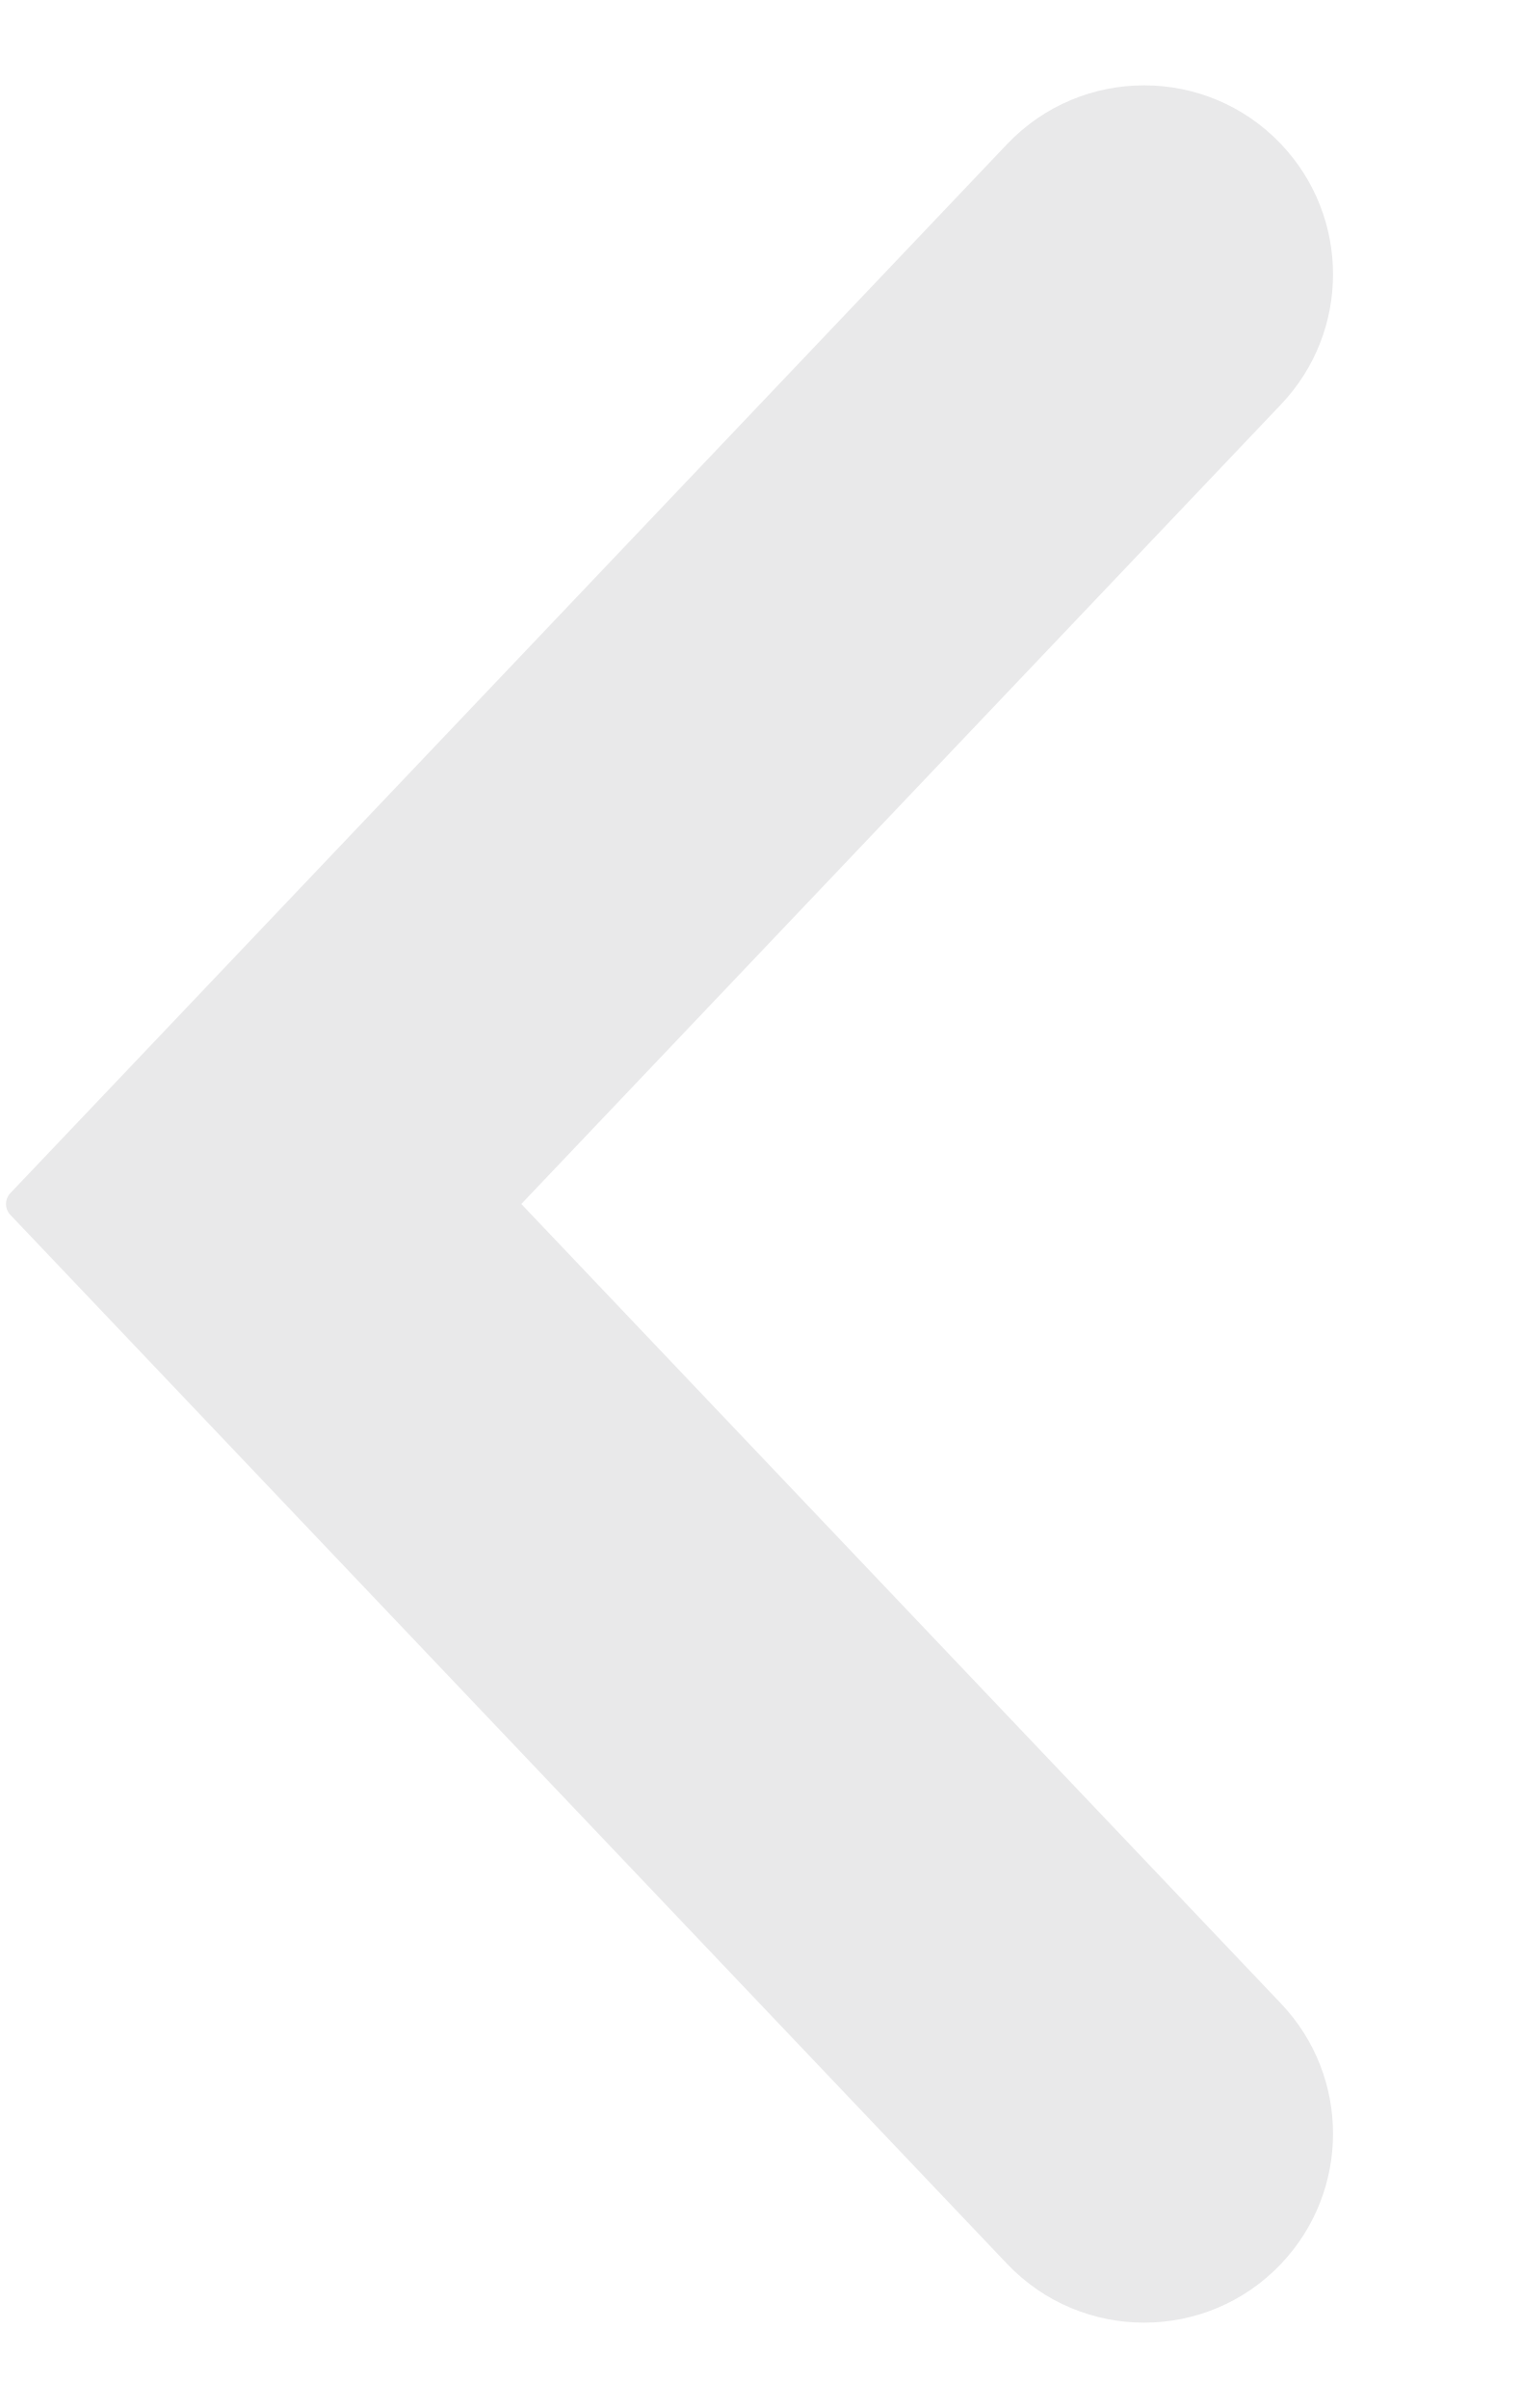
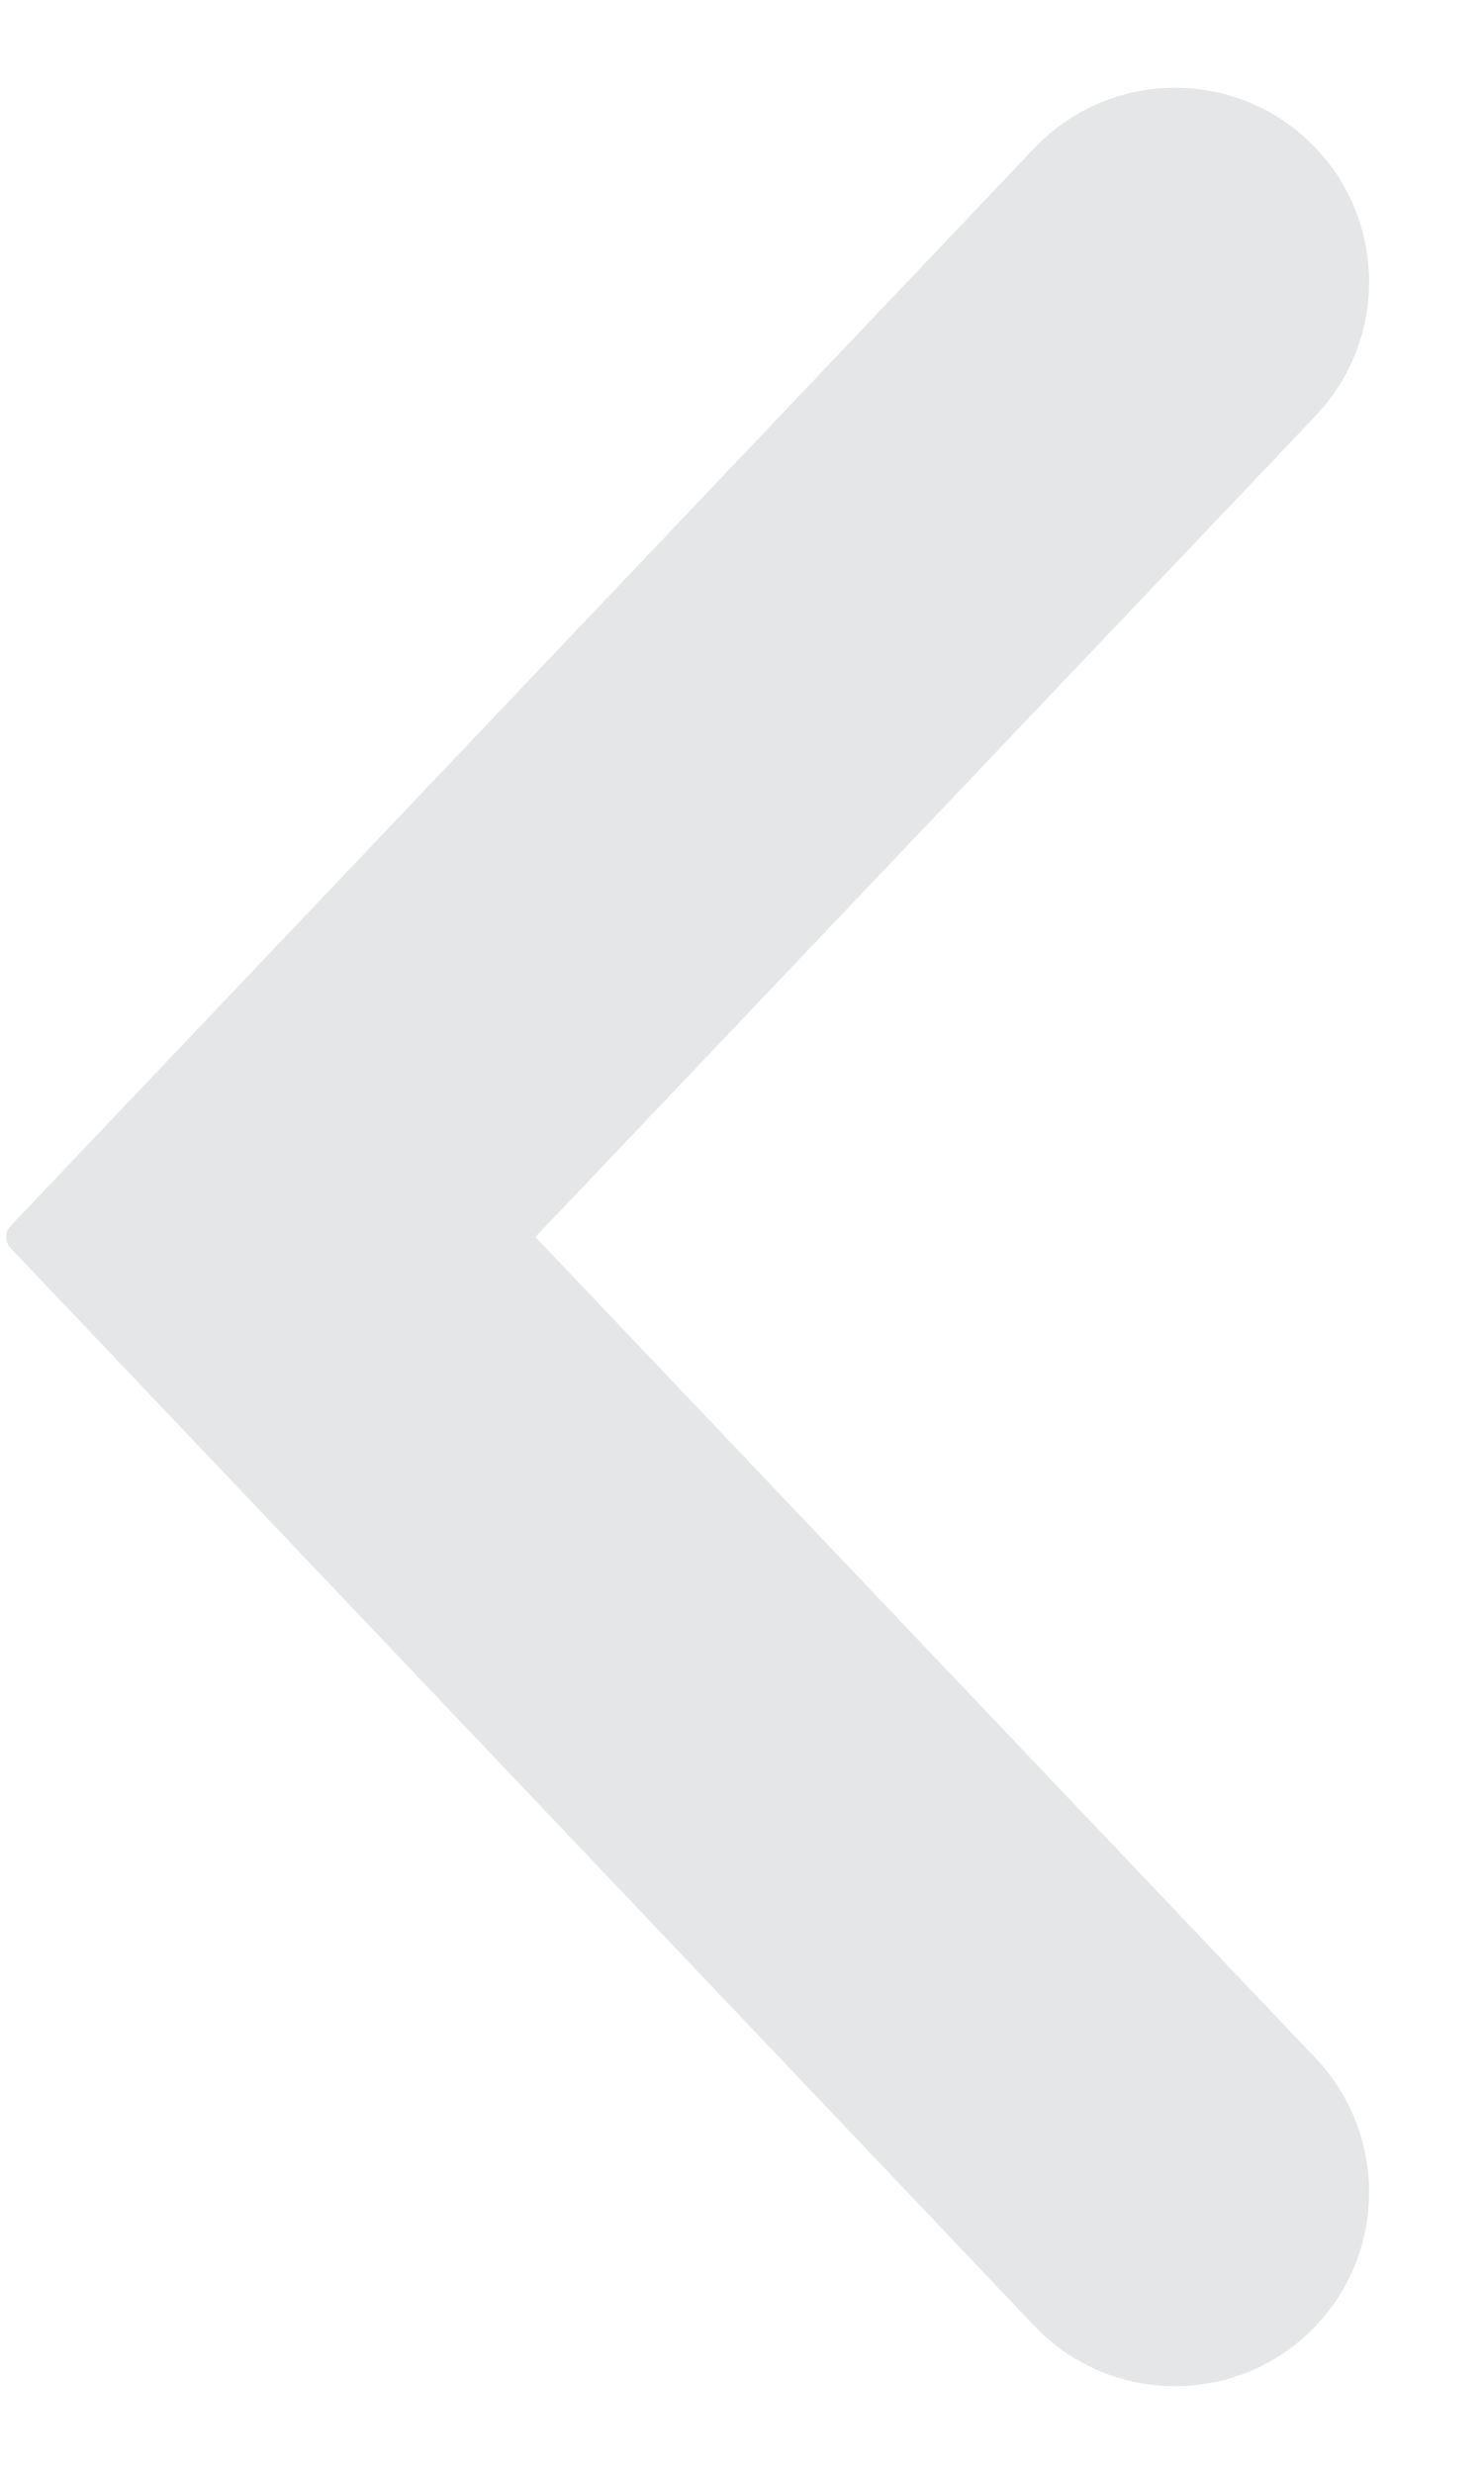
- <svg xmlns="http://www.w3.org/2000/svg" width="12" height="19" viewBox="0 0 12 19" fill="none">
-   <path d="M10.107 15.809C10.654 16.384 10.654 17.287 10.107 17.863V17.863C9.52 18.481 8.534 18.481 7.946 17.863L0.081 9.585C0.036 9.537 0.036 9.463 0.081 9.415L7.946 1.137C8.534 0.519 9.52 0.519 10.107 1.137V1.137C10.654 1.713 10.654 2.616 10.107 3.191L4.113 9.5L10.107 15.809Z" fill="#E9E9EA" />
+ <svg xmlns="http://www.w3.org/2000/svg" width="9" height="15" viewBox="0 0 9 15" fill="none">
+   <path d="M7.98 12.48C8.411 12.935 8.411 13.648 7.98 14.102V14.102C7.516 14.59 6.737 14.59 6.273 14.102L0.064 7.567C0.028 7.529 0.028 7.471 0.064 7.433L6.273 0.898C6.737 0.41 7.516 0.41 7.98 0.898V0.898C8.411 1.352 8.411 2.065 7.98 2.52L3.247 7.5L7.98 12.48Z" fill="#E5E6E8" />
</svg>
